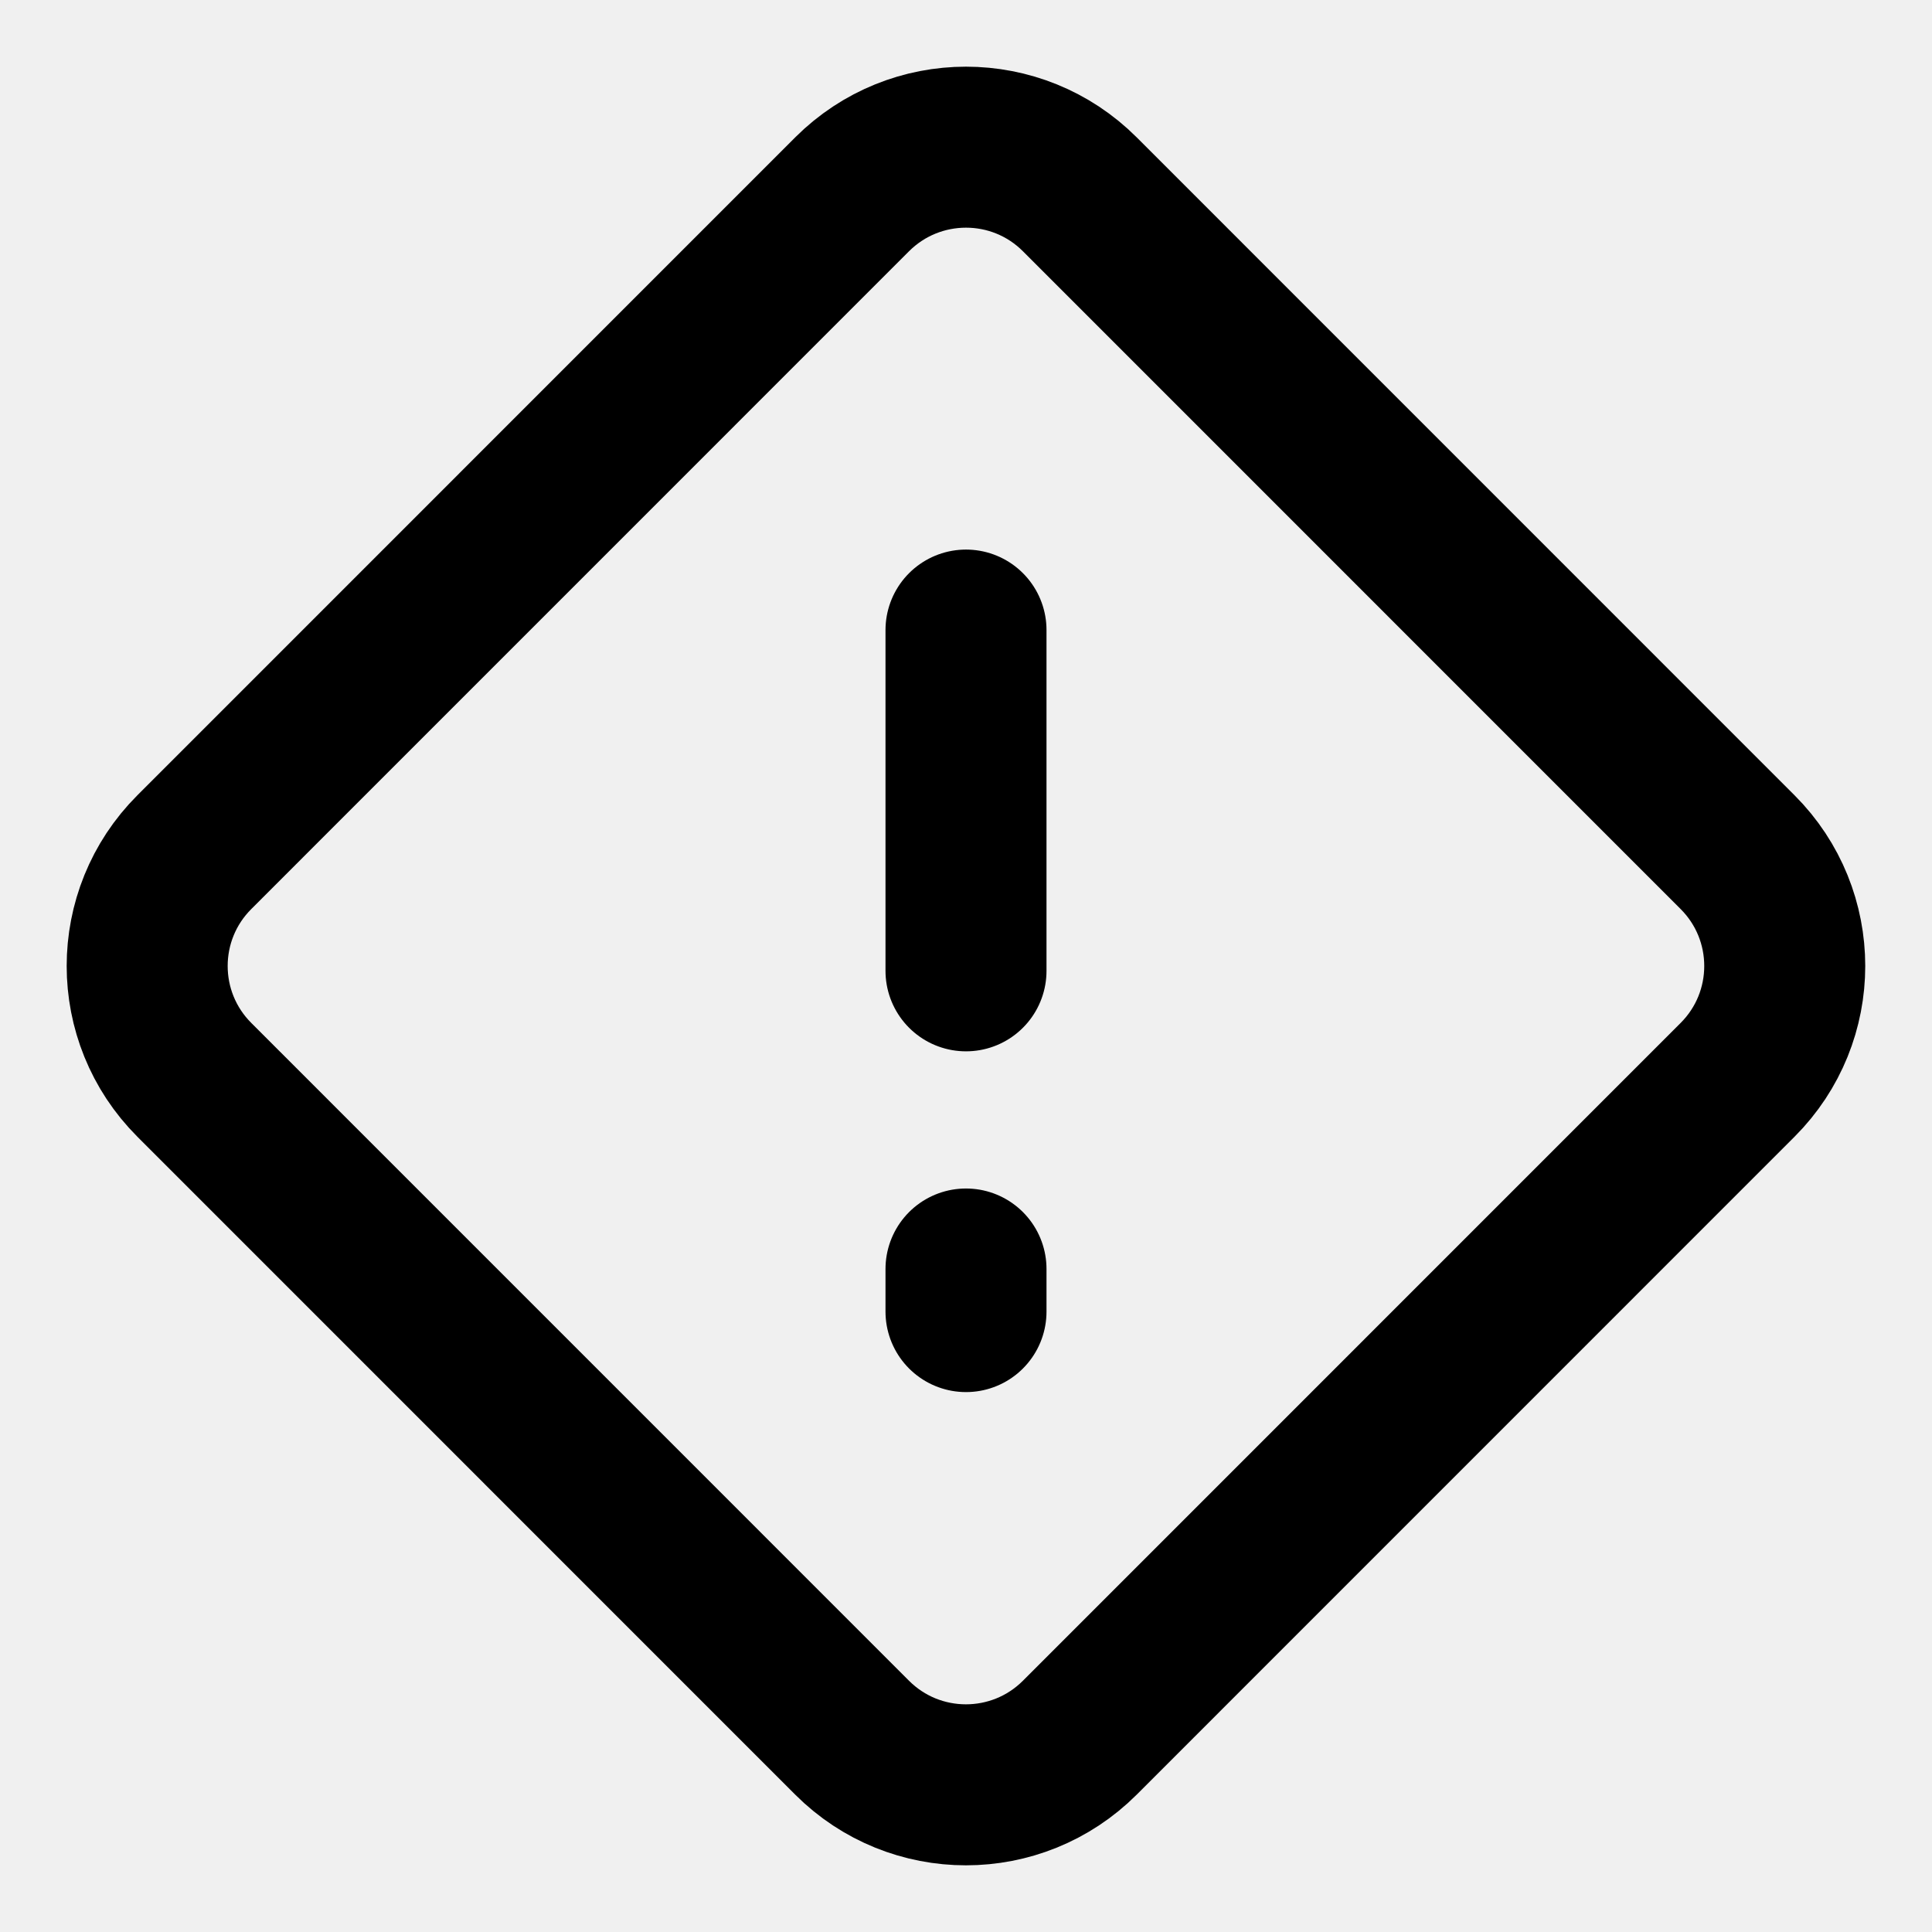
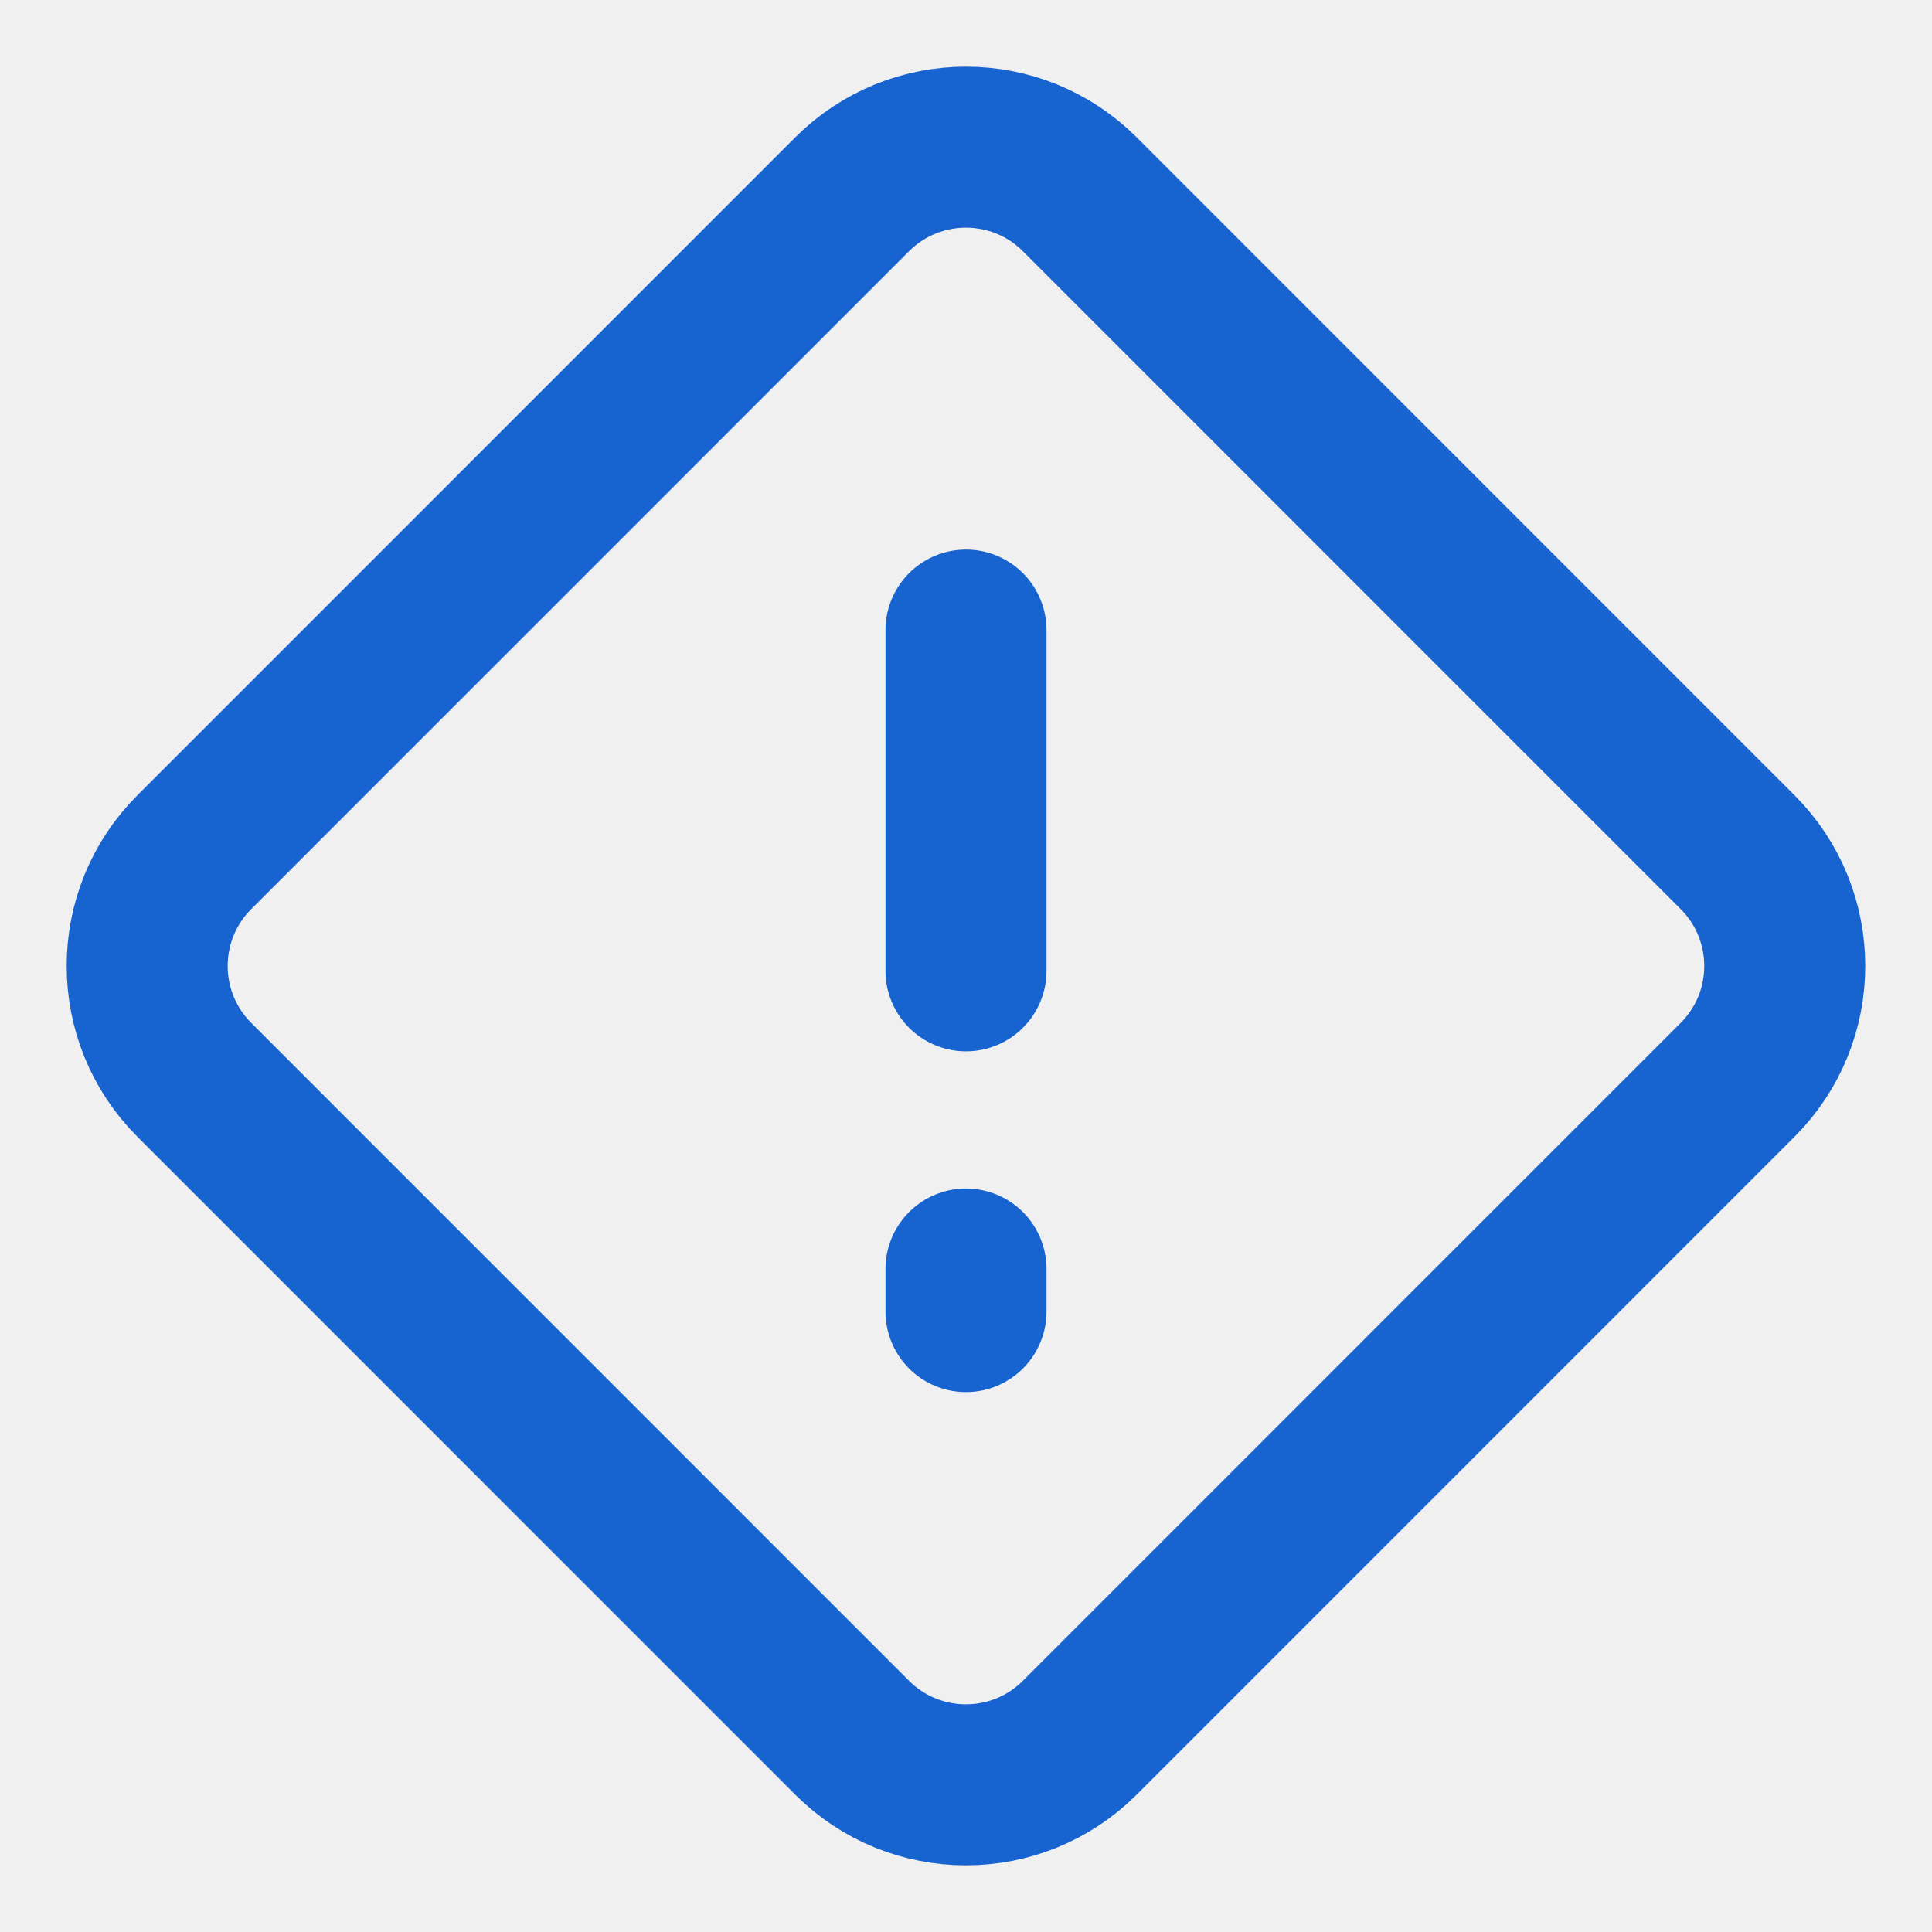
<svg xmlns="http://www.w3.org/2000/svg" fill="none" viewBox="0 0 24 24">
  <g clip-path="url(#diamond-warning-a)">
-     <path stroke="currentColor" stroke-linecap="round" stroke-width="2" d="M12 7.827v4.233m0 4.233L12 15.764m1.414 5.822 8.171-8.172c.781-.781.781-2.047 0-2.828l-8.171-8.172c-.781-.781-2.047-.781-2.829 0l-8.171 8.172c-.781.781-.781 2.047 0 2.828l8.171 8.172c.781.781 2.047.781 2.829 0Z" />
+     <path stroke="#1763cf" stroke-linecap="round" stroke-width="2" d="M12 7.827v4.233m0 4.233L12 15.764m1.414 5.822 8.171-8.172c.781-.781.781-2.047 0-2.828l-8.171-8.172c-.781-.781-2.047-.781-2.829 0l-8.171 8.172c-.781.781-.781 2.047 0 2.828l8.171 8.172c.781.781 2.047.781 2.829 0Z" />
  </g>
  <defs>
    <clipPath id="diamond-warning-a">
      <path fill="#fff" d="M0 0h24v24H0z" />
    </clipPath>
  </defs>
</svg>
